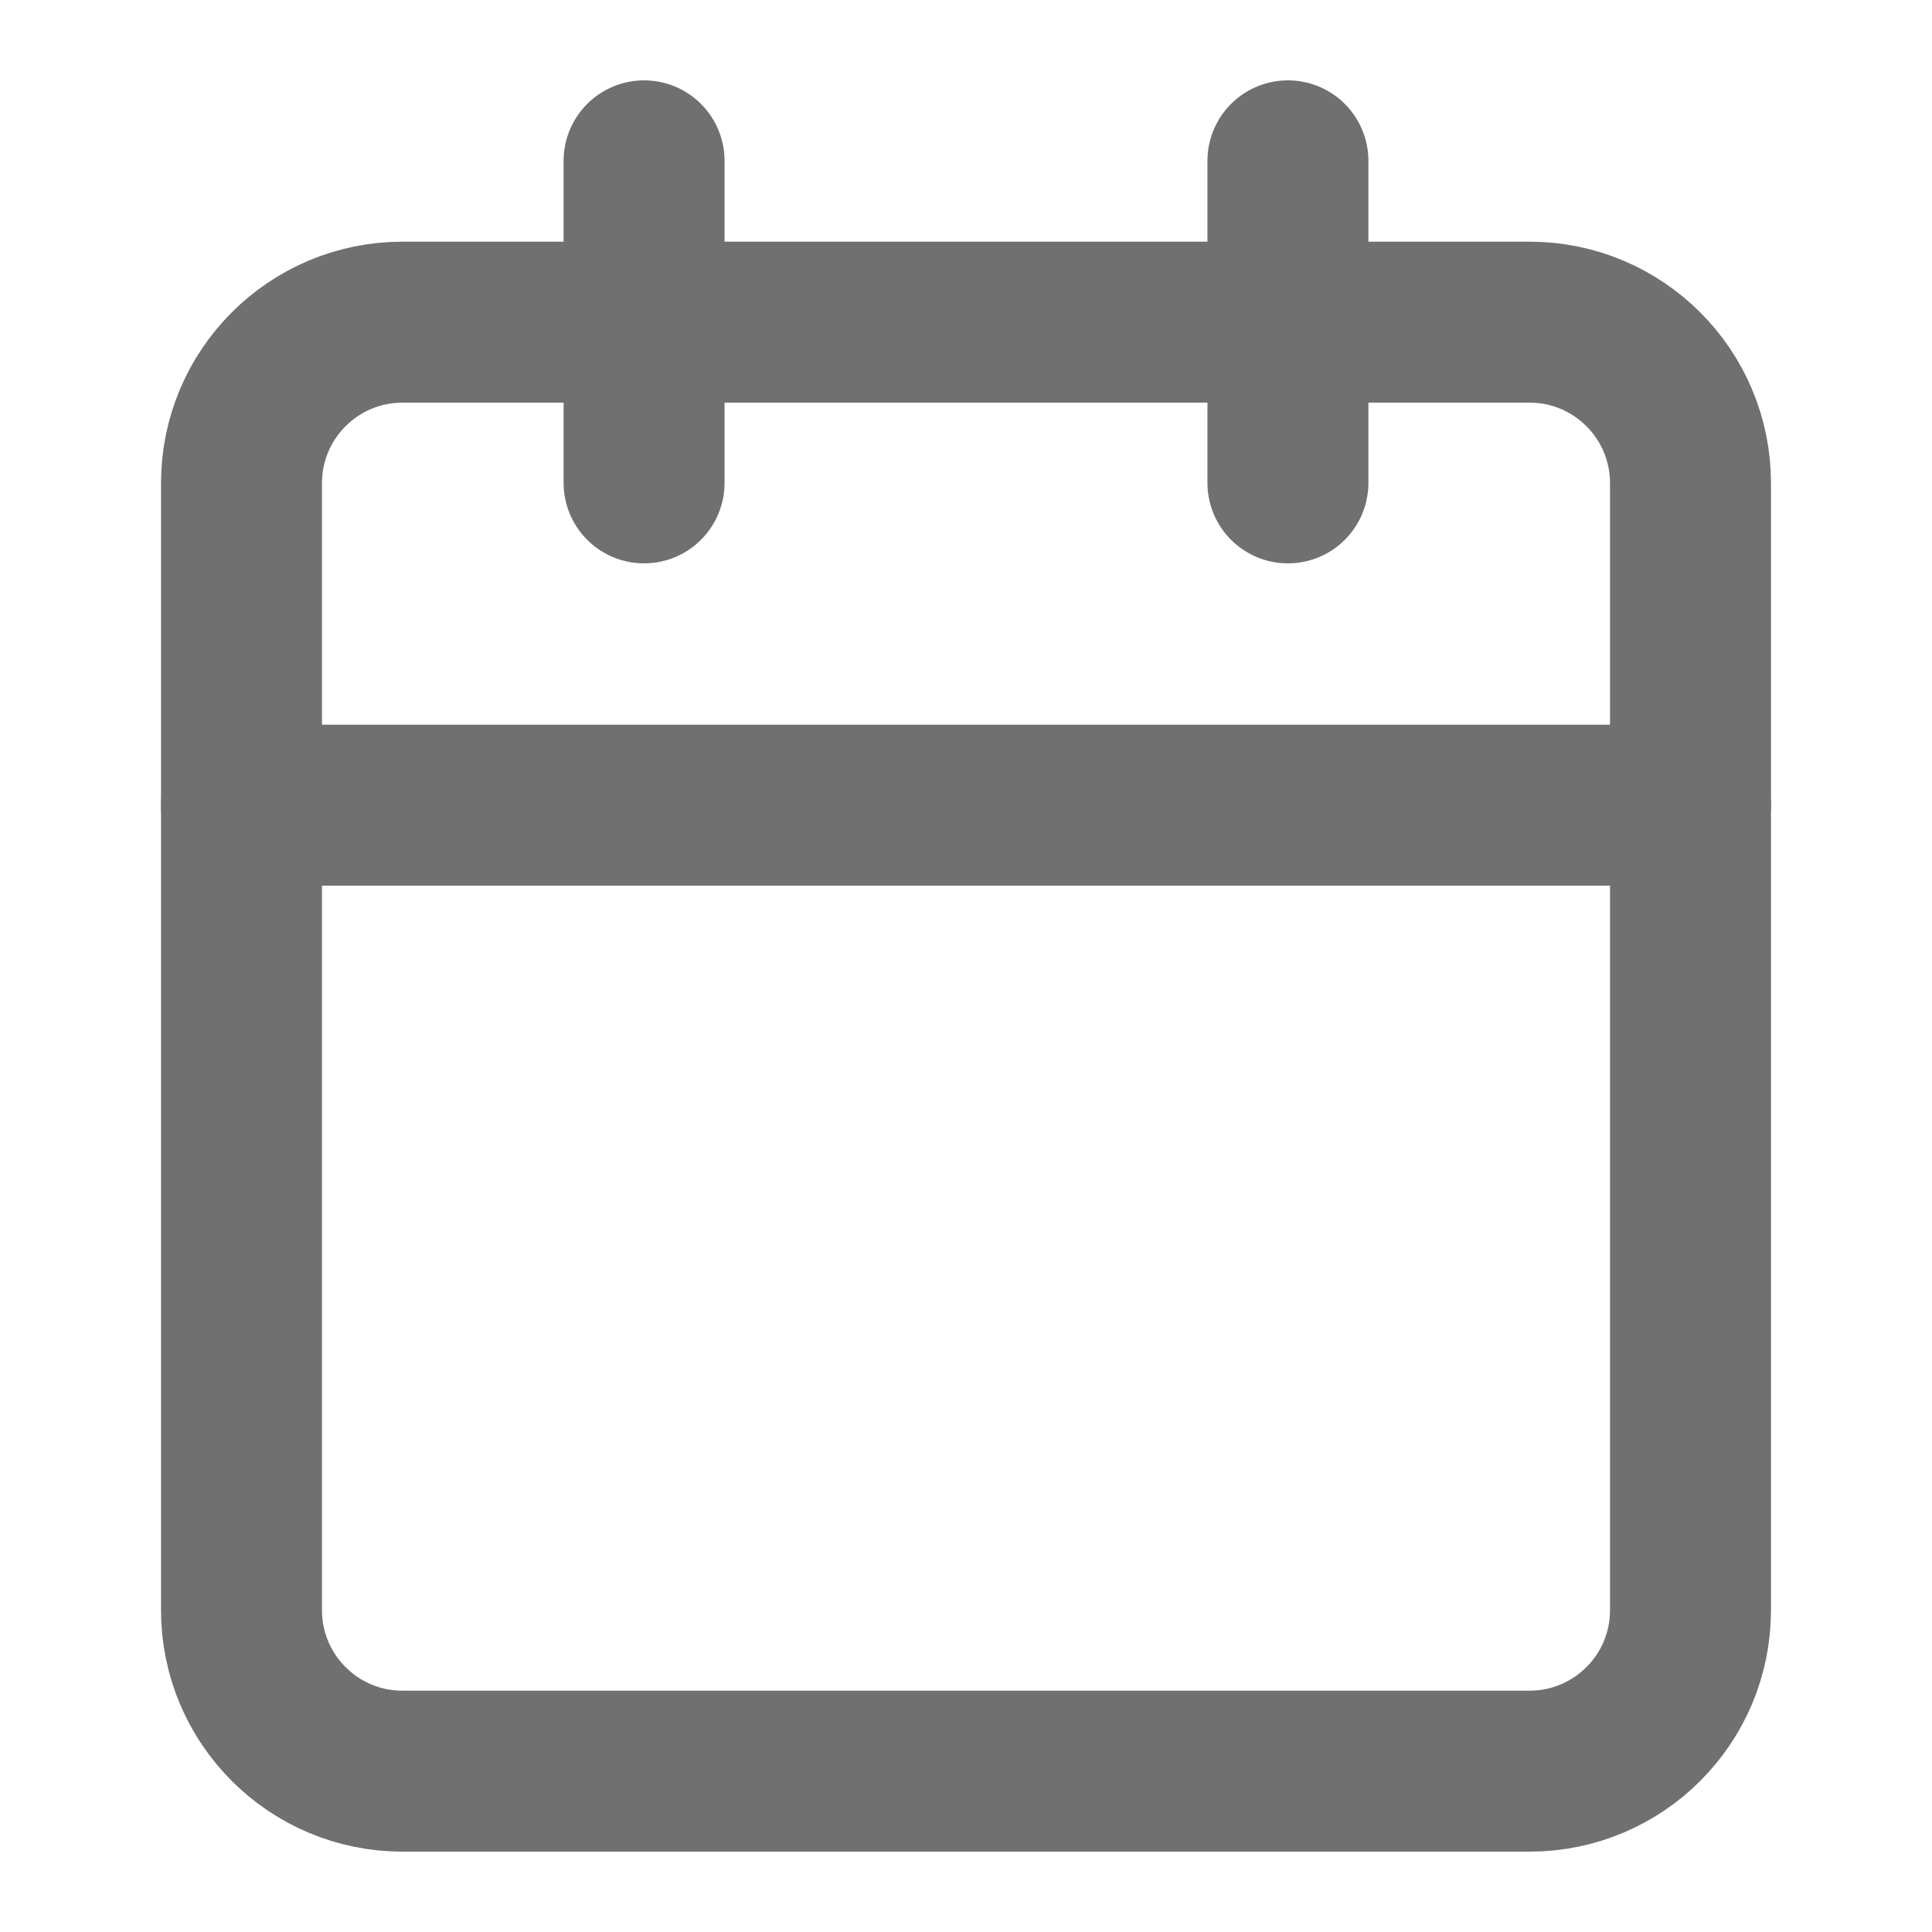
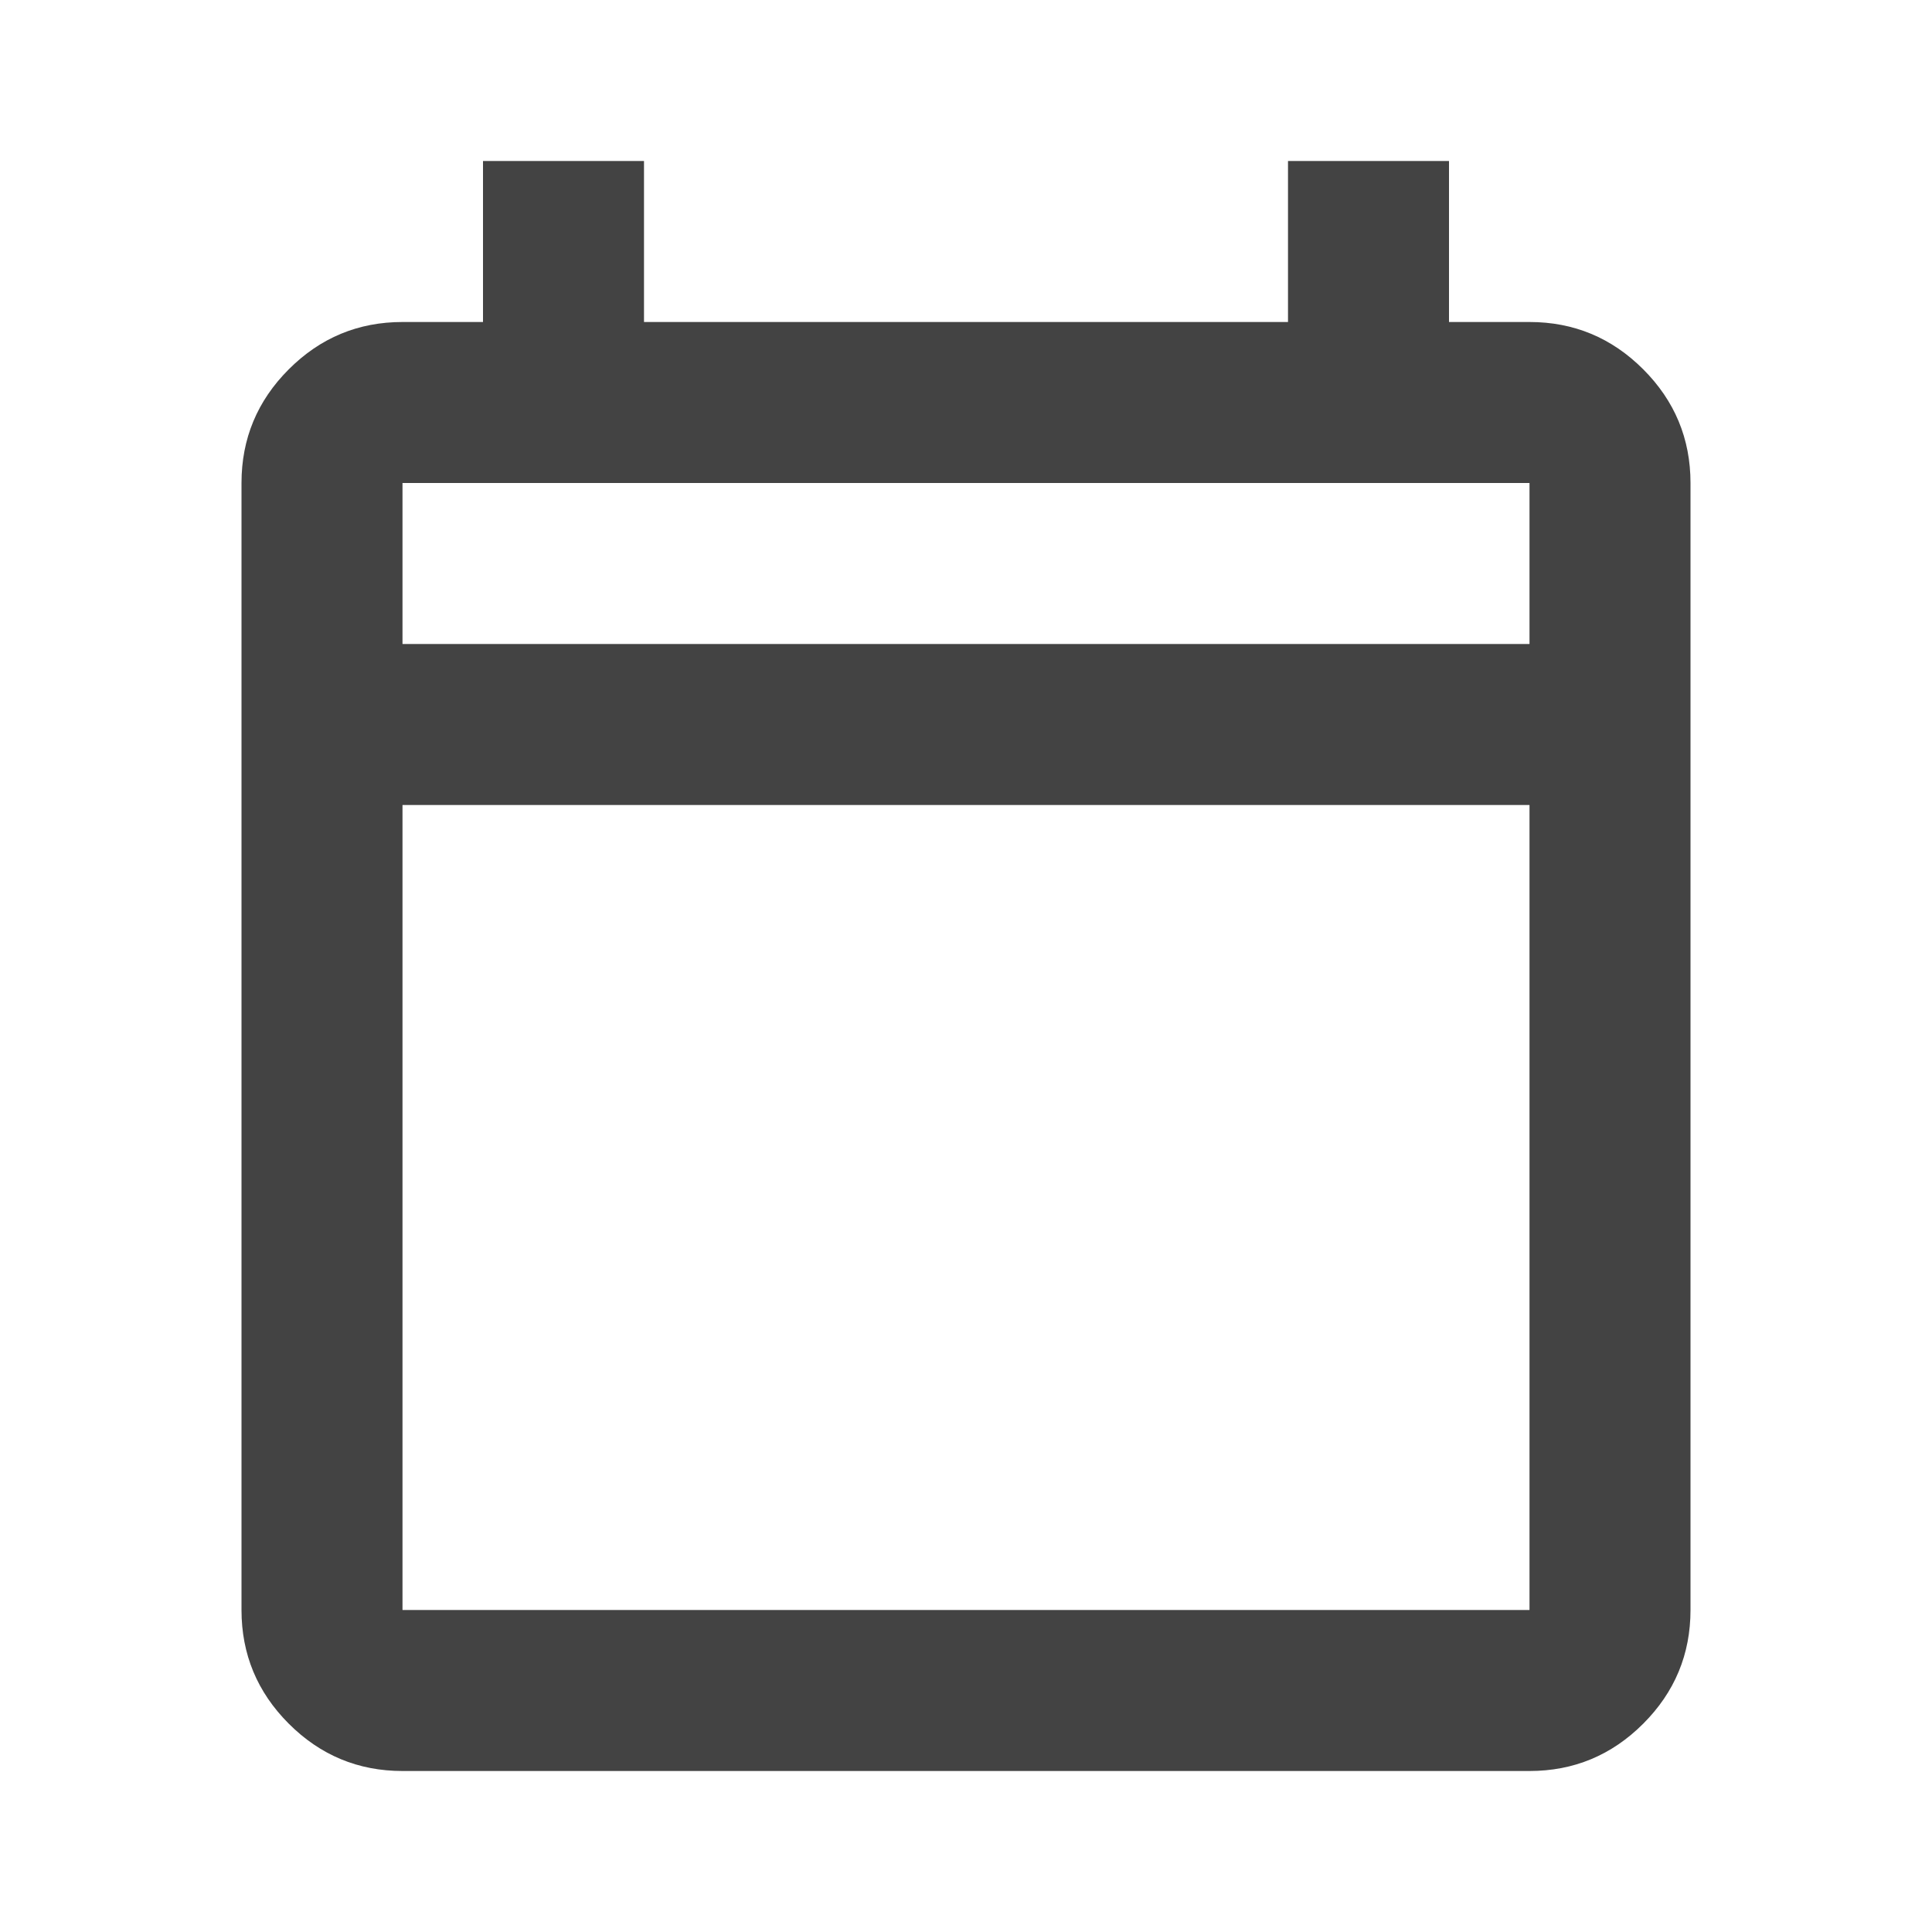
- <svg xmlns="http://www.w3.org/2000/svg" width="16" height="16" viewBox="0 0 16 16" fill="none">
-   <path d="M12.667 2.668H3.333C2.597 2.668 2 3.265 2 4.001V13.335C2 14.071 2.597 14.668 3.333 14.668H12.667C13.403 14.668 14 14.071 14 13.335V4.001C14 3.265 13.403 2.668 12.667 2.668Z" stroke="#707070" stroke-width="1.333" stroke-linecap="round" stroke-linejoin="round" />
-   <path d="M10.666 1.332V3.999" stroke="#707070" stroke-width="1.333" stroke-linecap="round" stroke-linejoin="round" />
-   <path d="M5.334 1.332V3.999" stroke="#707070" stroke-width="1.333" stroke-linecap="round" stroke-linejoin="round" />
-   <path d="M2 6.668H14" stroke="#707070" stroke-width="1.333" stroke-linecap="round" stroke-linejoin="round" />
+ <svg xmlns="http://www.w3.org/2000/svg" height="24px" viewBox="0 -960 960 960" width="24px" fill="#434343">
+   <path d="M200-80q-33 0-56.5-23.5T120-160v-560q0-33 23.5-56.5T200-800h40v-80h80v80h320v-80h80v80h40q33 0 56.5 23.5T840-720v560q0 33-23.5 56.5T760-80H200Zm0-80h560v-400H200v400Zm0-480h560v-80H200v80Zm0 0v-80 80Z" />
</svg>
